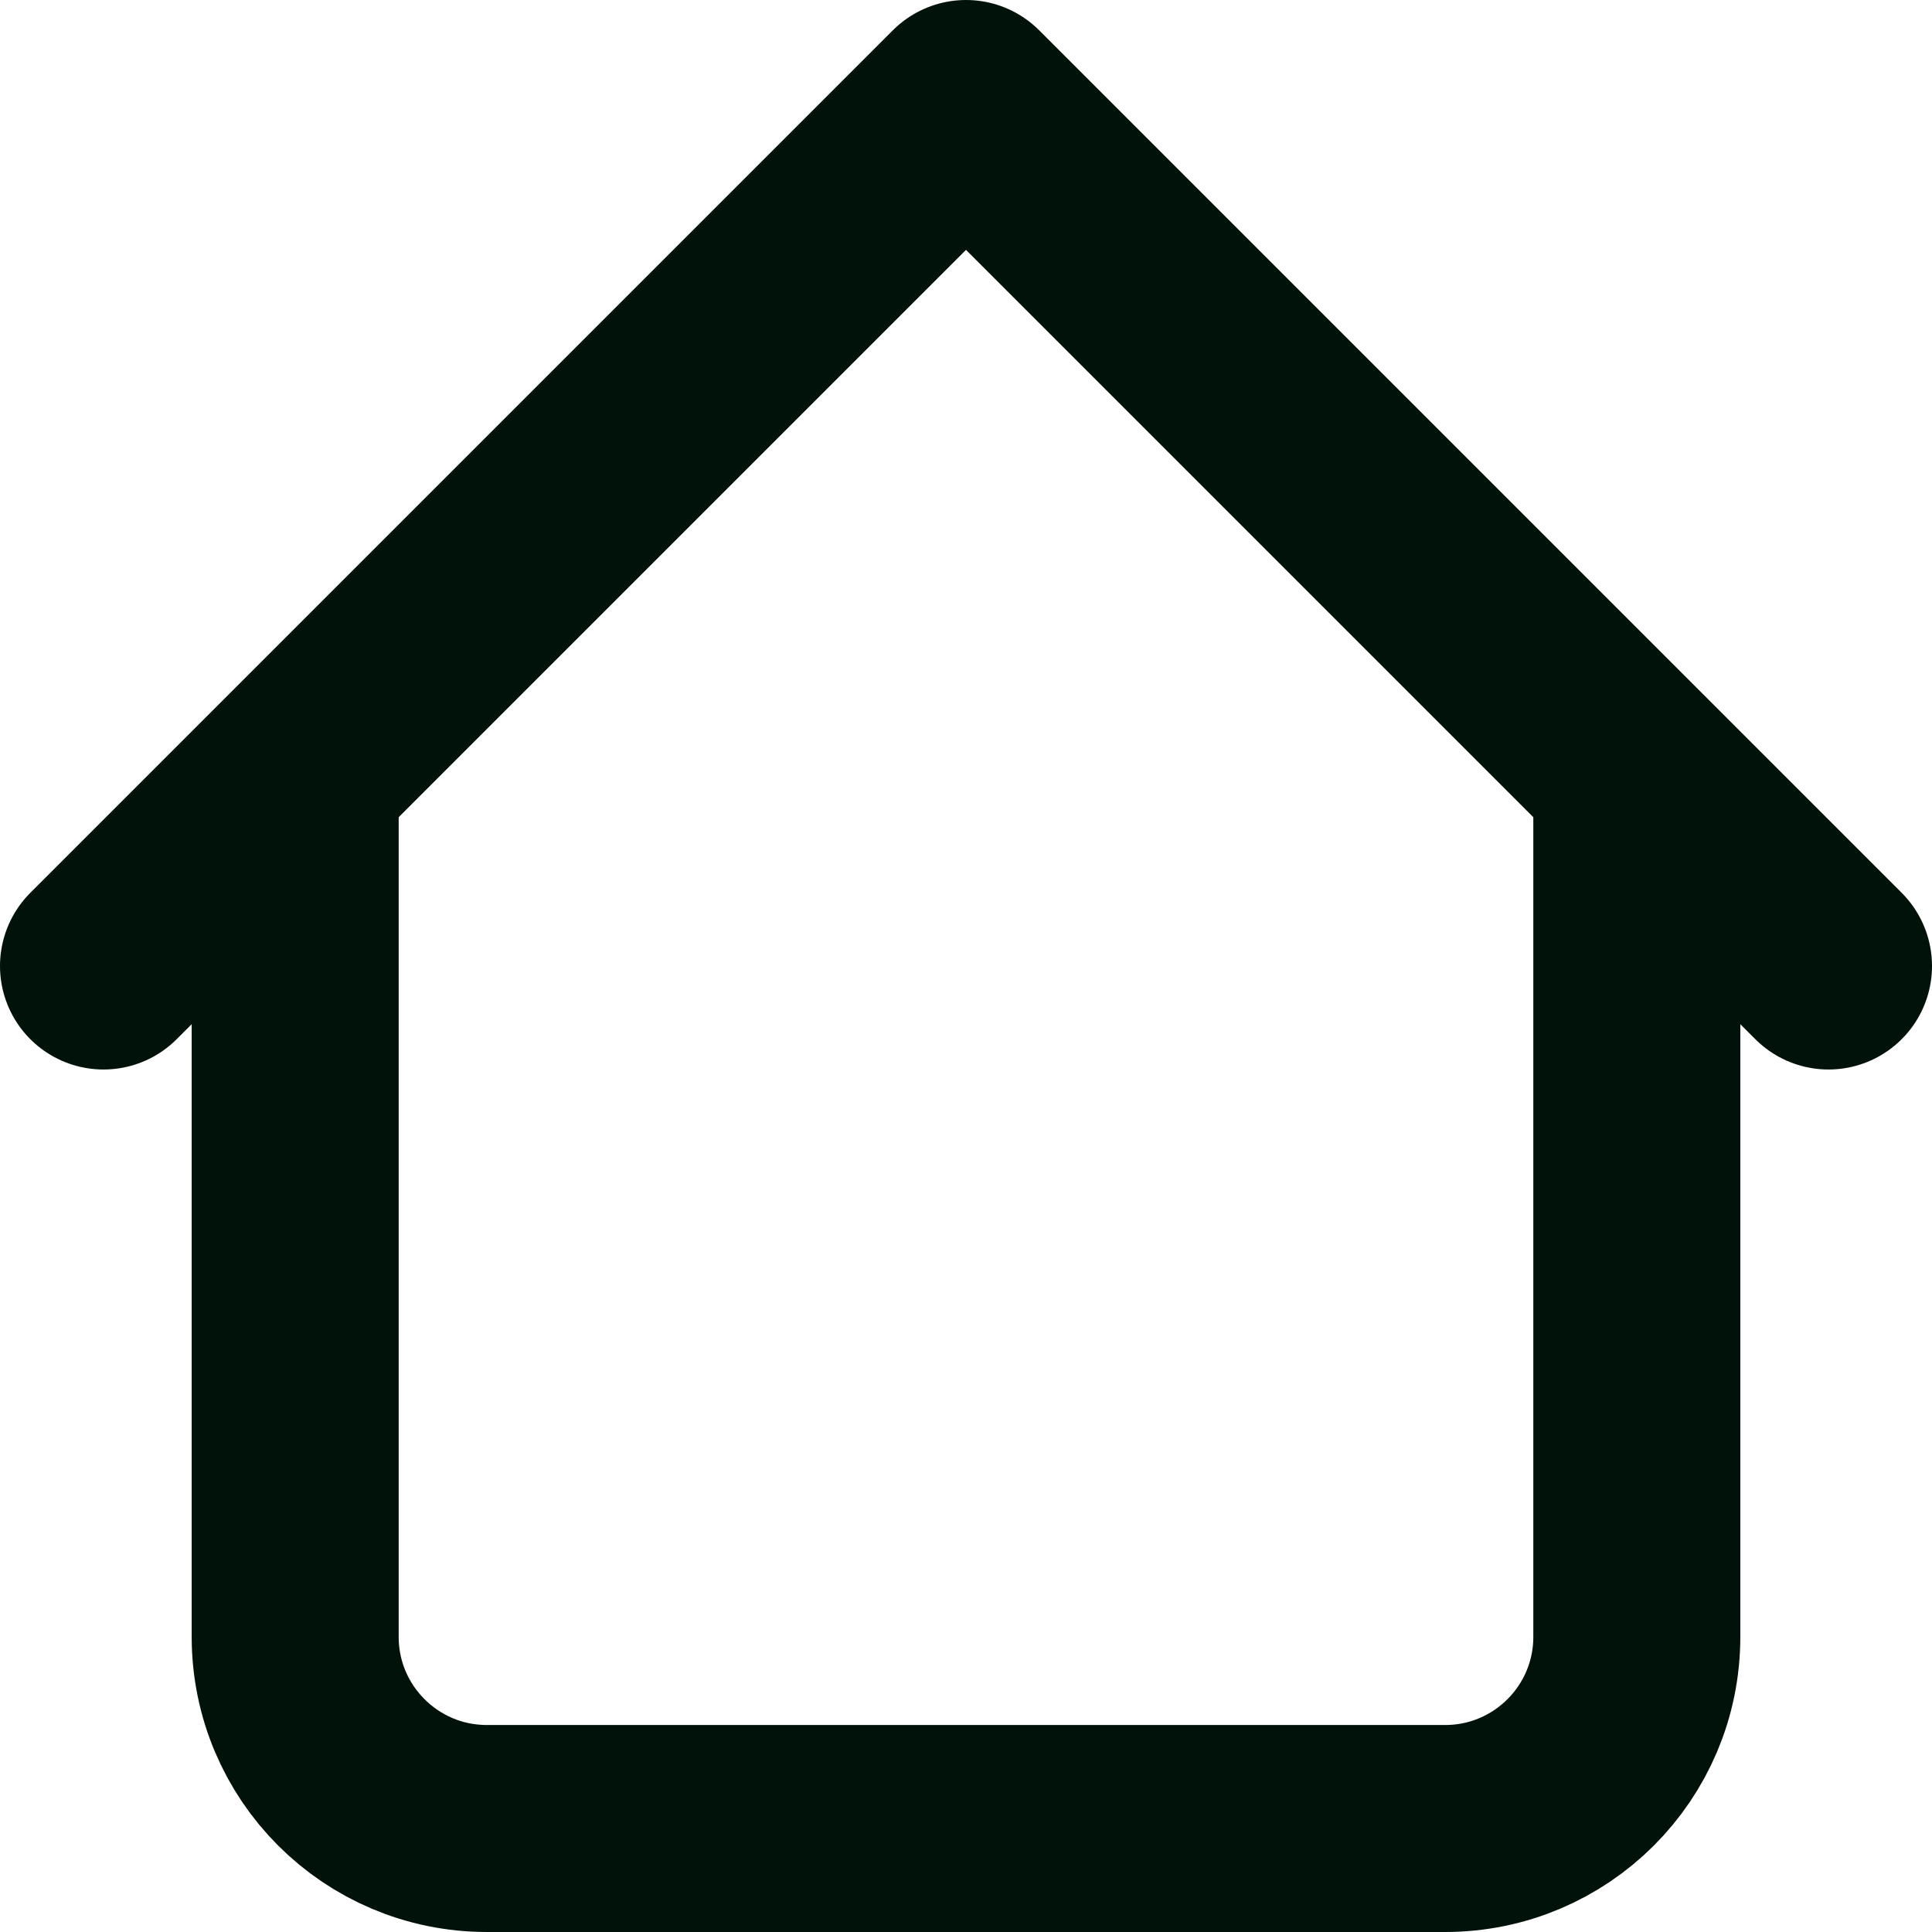
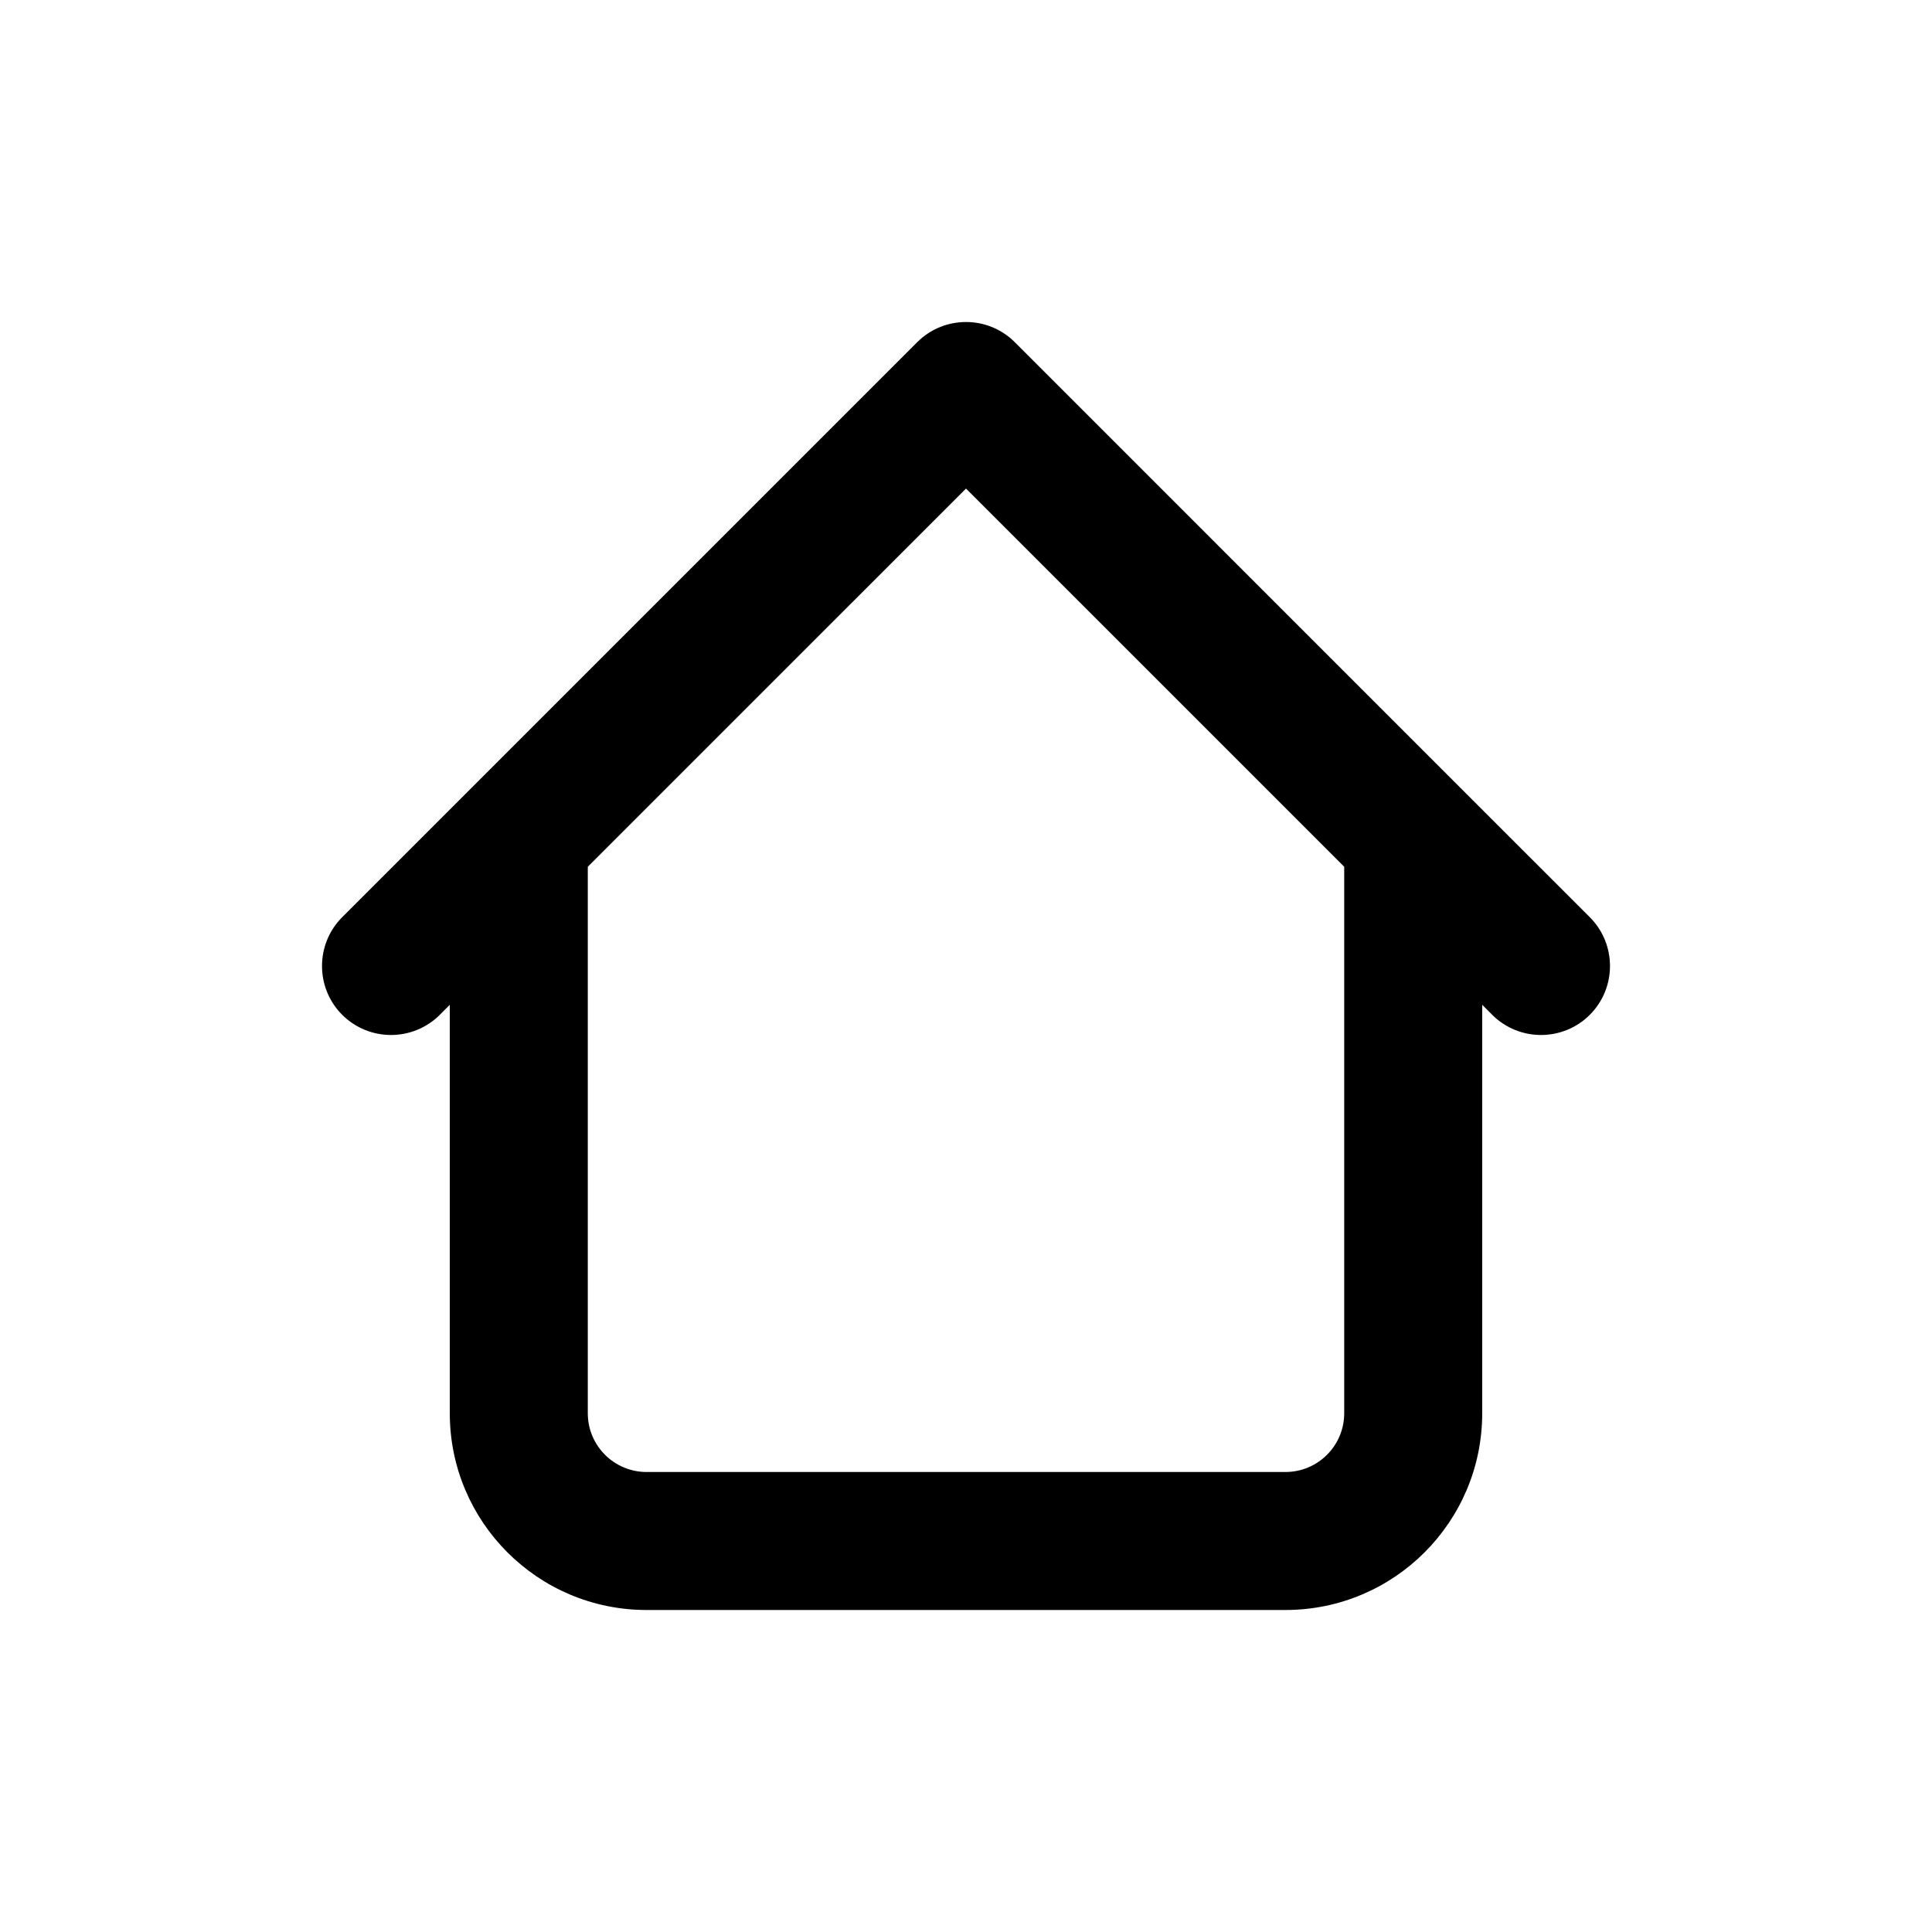
- <svg xmlns="http://www.w3.org/2000/svg" width="28" height="28" viewBox="0 0 28 28" fill="none">
-   <path d="M4.278 11.222V23.722C4.278 25.256 5.521 26.5 7.056 26.5H20.944C22.479 26.5 23.722 25.256 23.722 23.722V11.222M1.5 14L14 1.5L26.5 14" stroke="#00120A" stroke-width="3" stroke-linecap="round" stroke-linejoin="round" />
+ <svg xmlns="http://www.w3.org/2000/svg" width="42" height="42" viewBox="0 0 42 42" fill="none">
+   <path fill-rule="evenodd" clip-rule="evenodd" d="M19.939 7.439C20.525 6.854 21.475 6.854 22.061 7.439L31.782 17.161L31.783 17.162L34.561 19.939C35.146 20.525 35.146 21.475 34.561 22.061C33.975 22.646 33.025 22.646 32.439 22.061L32.222 21.843V30.722C32.222 33.085 30.307 35 27.944 35H14.056C11.693 35 9.778 33.085 9.778 30.722V21.843L9.561 22.061C8.975 22.646 8.025 22.646 7.439 22.061C6.854 21.475 6.854 20.525 7.439 19.939L19.939 7.439ZM12.778 18.843V30.722C12.778 31.428 13.35 32 14.056 32H27.944C28.65 32 29.222 31.428 29.222 30.722V18.843L21 10.621L12.778 18.843Z" fill="currentColor" />
</svg>
